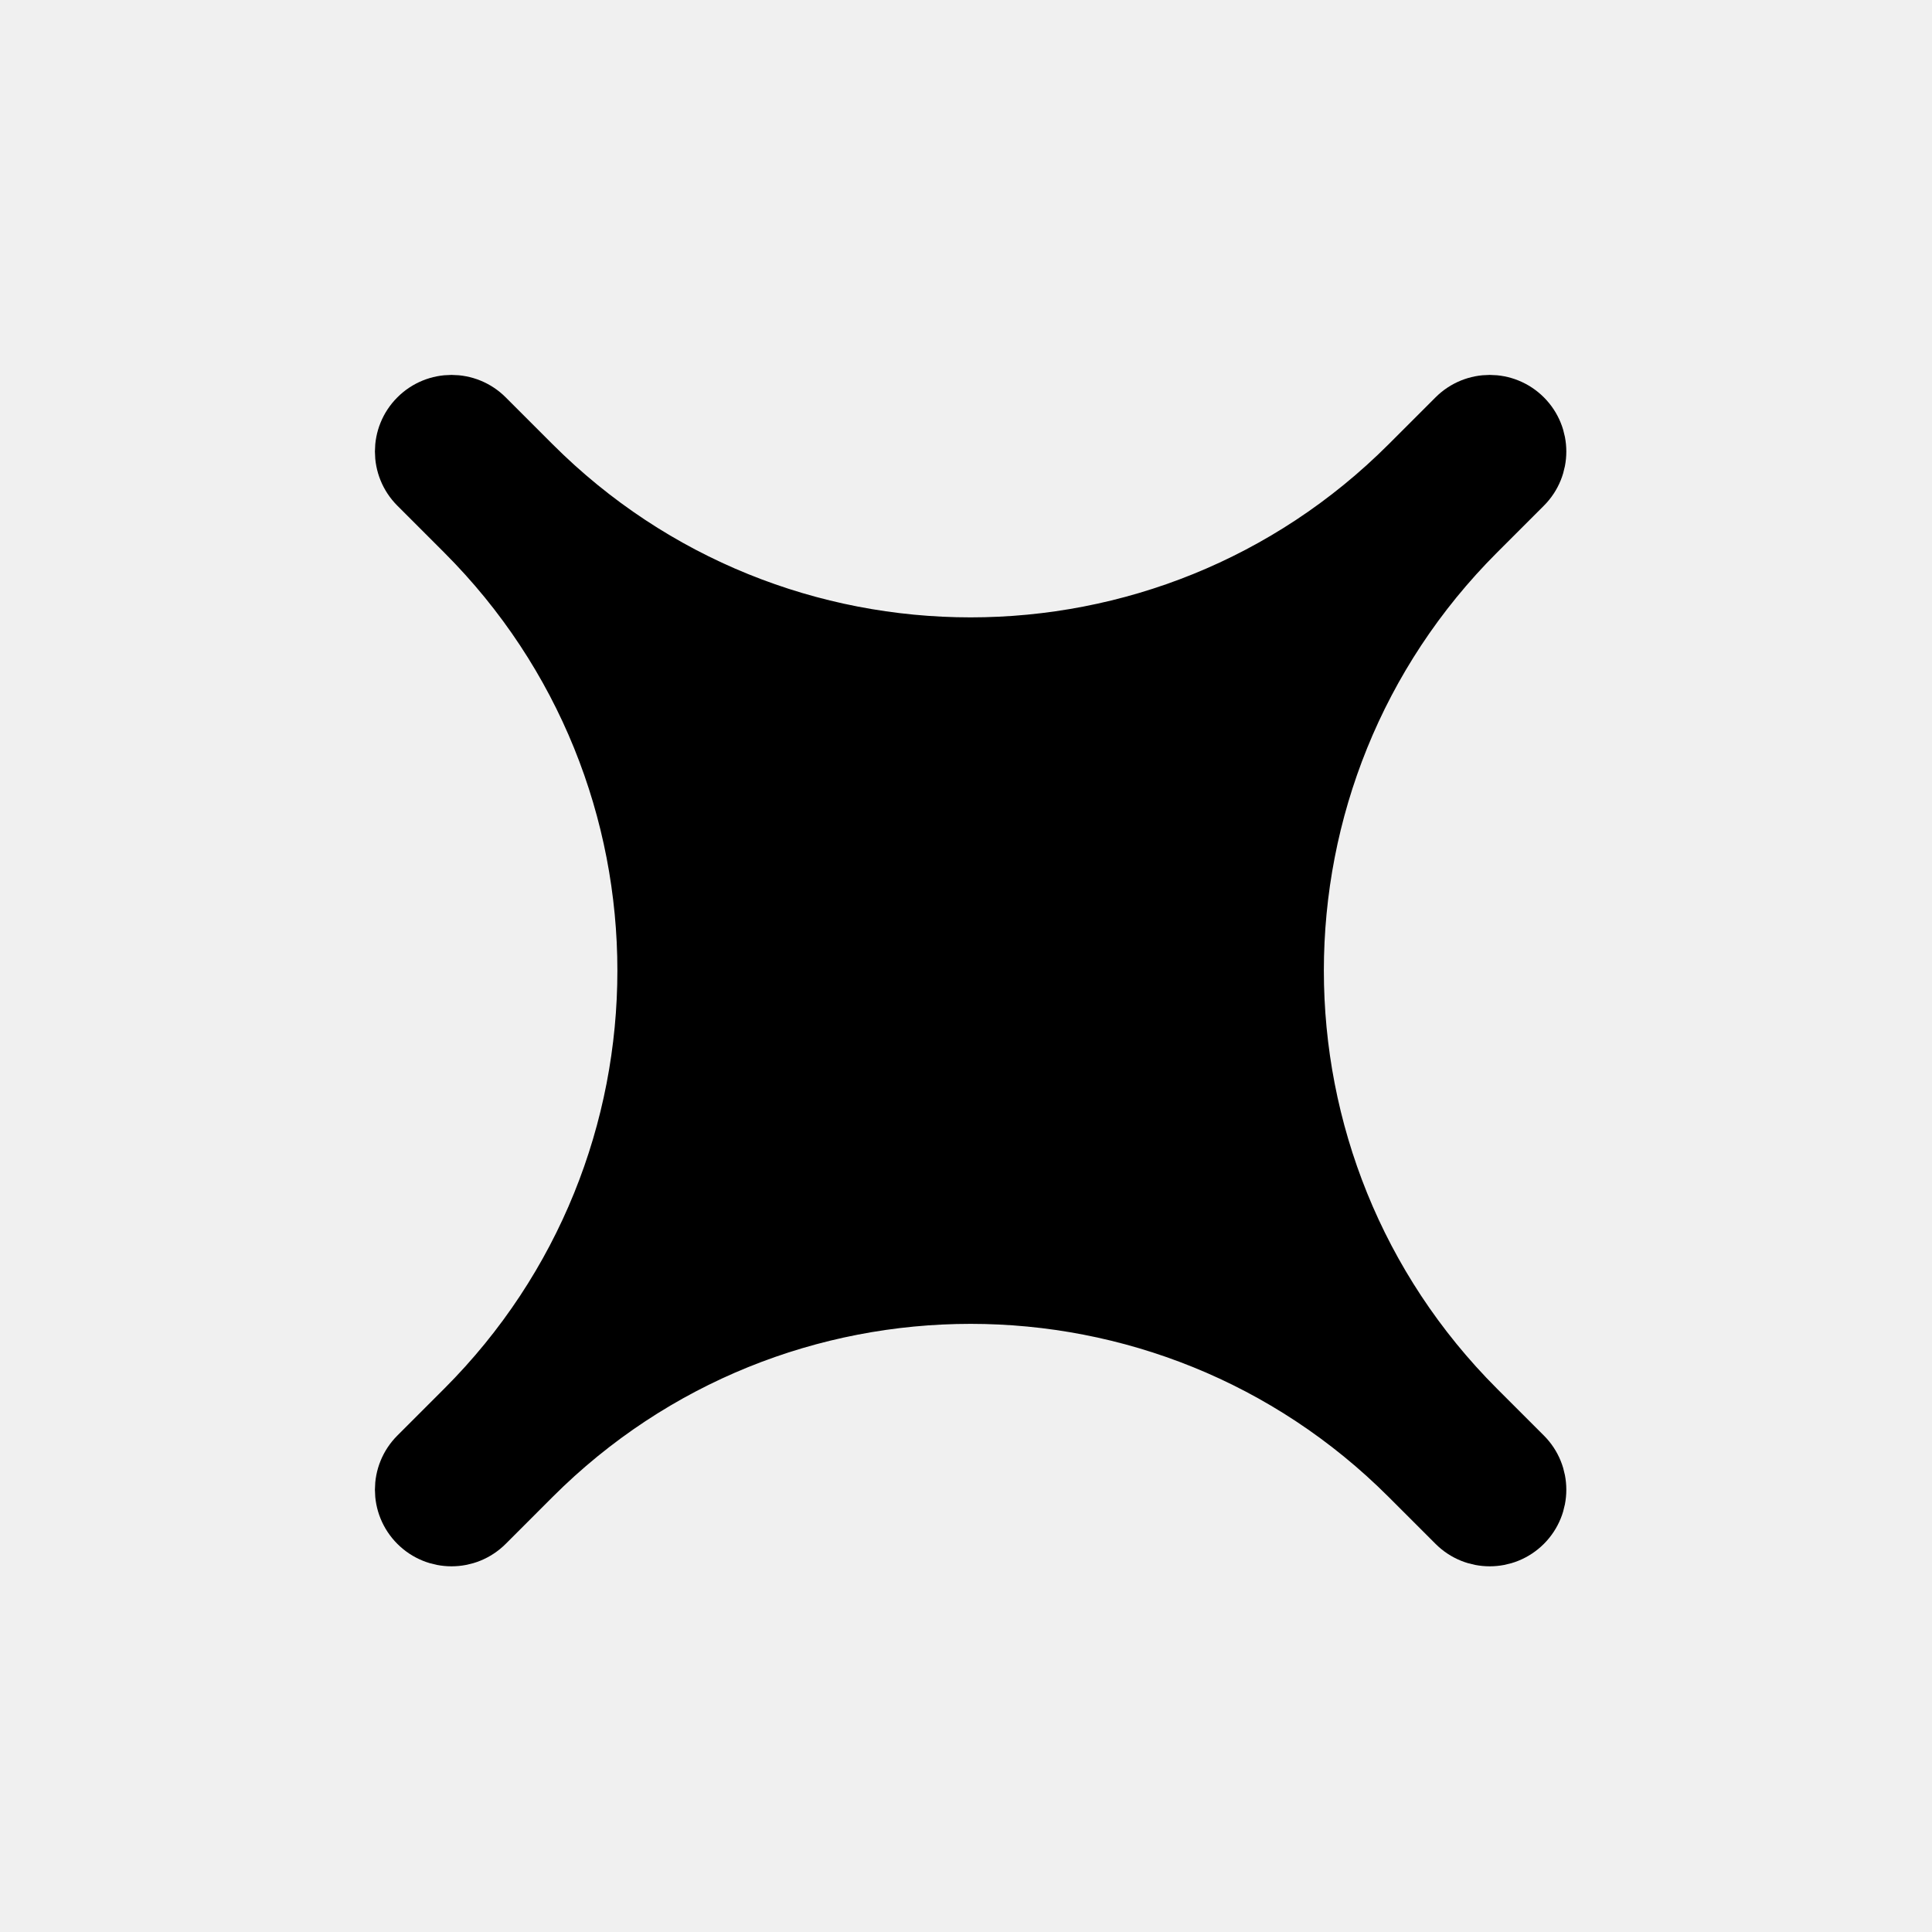
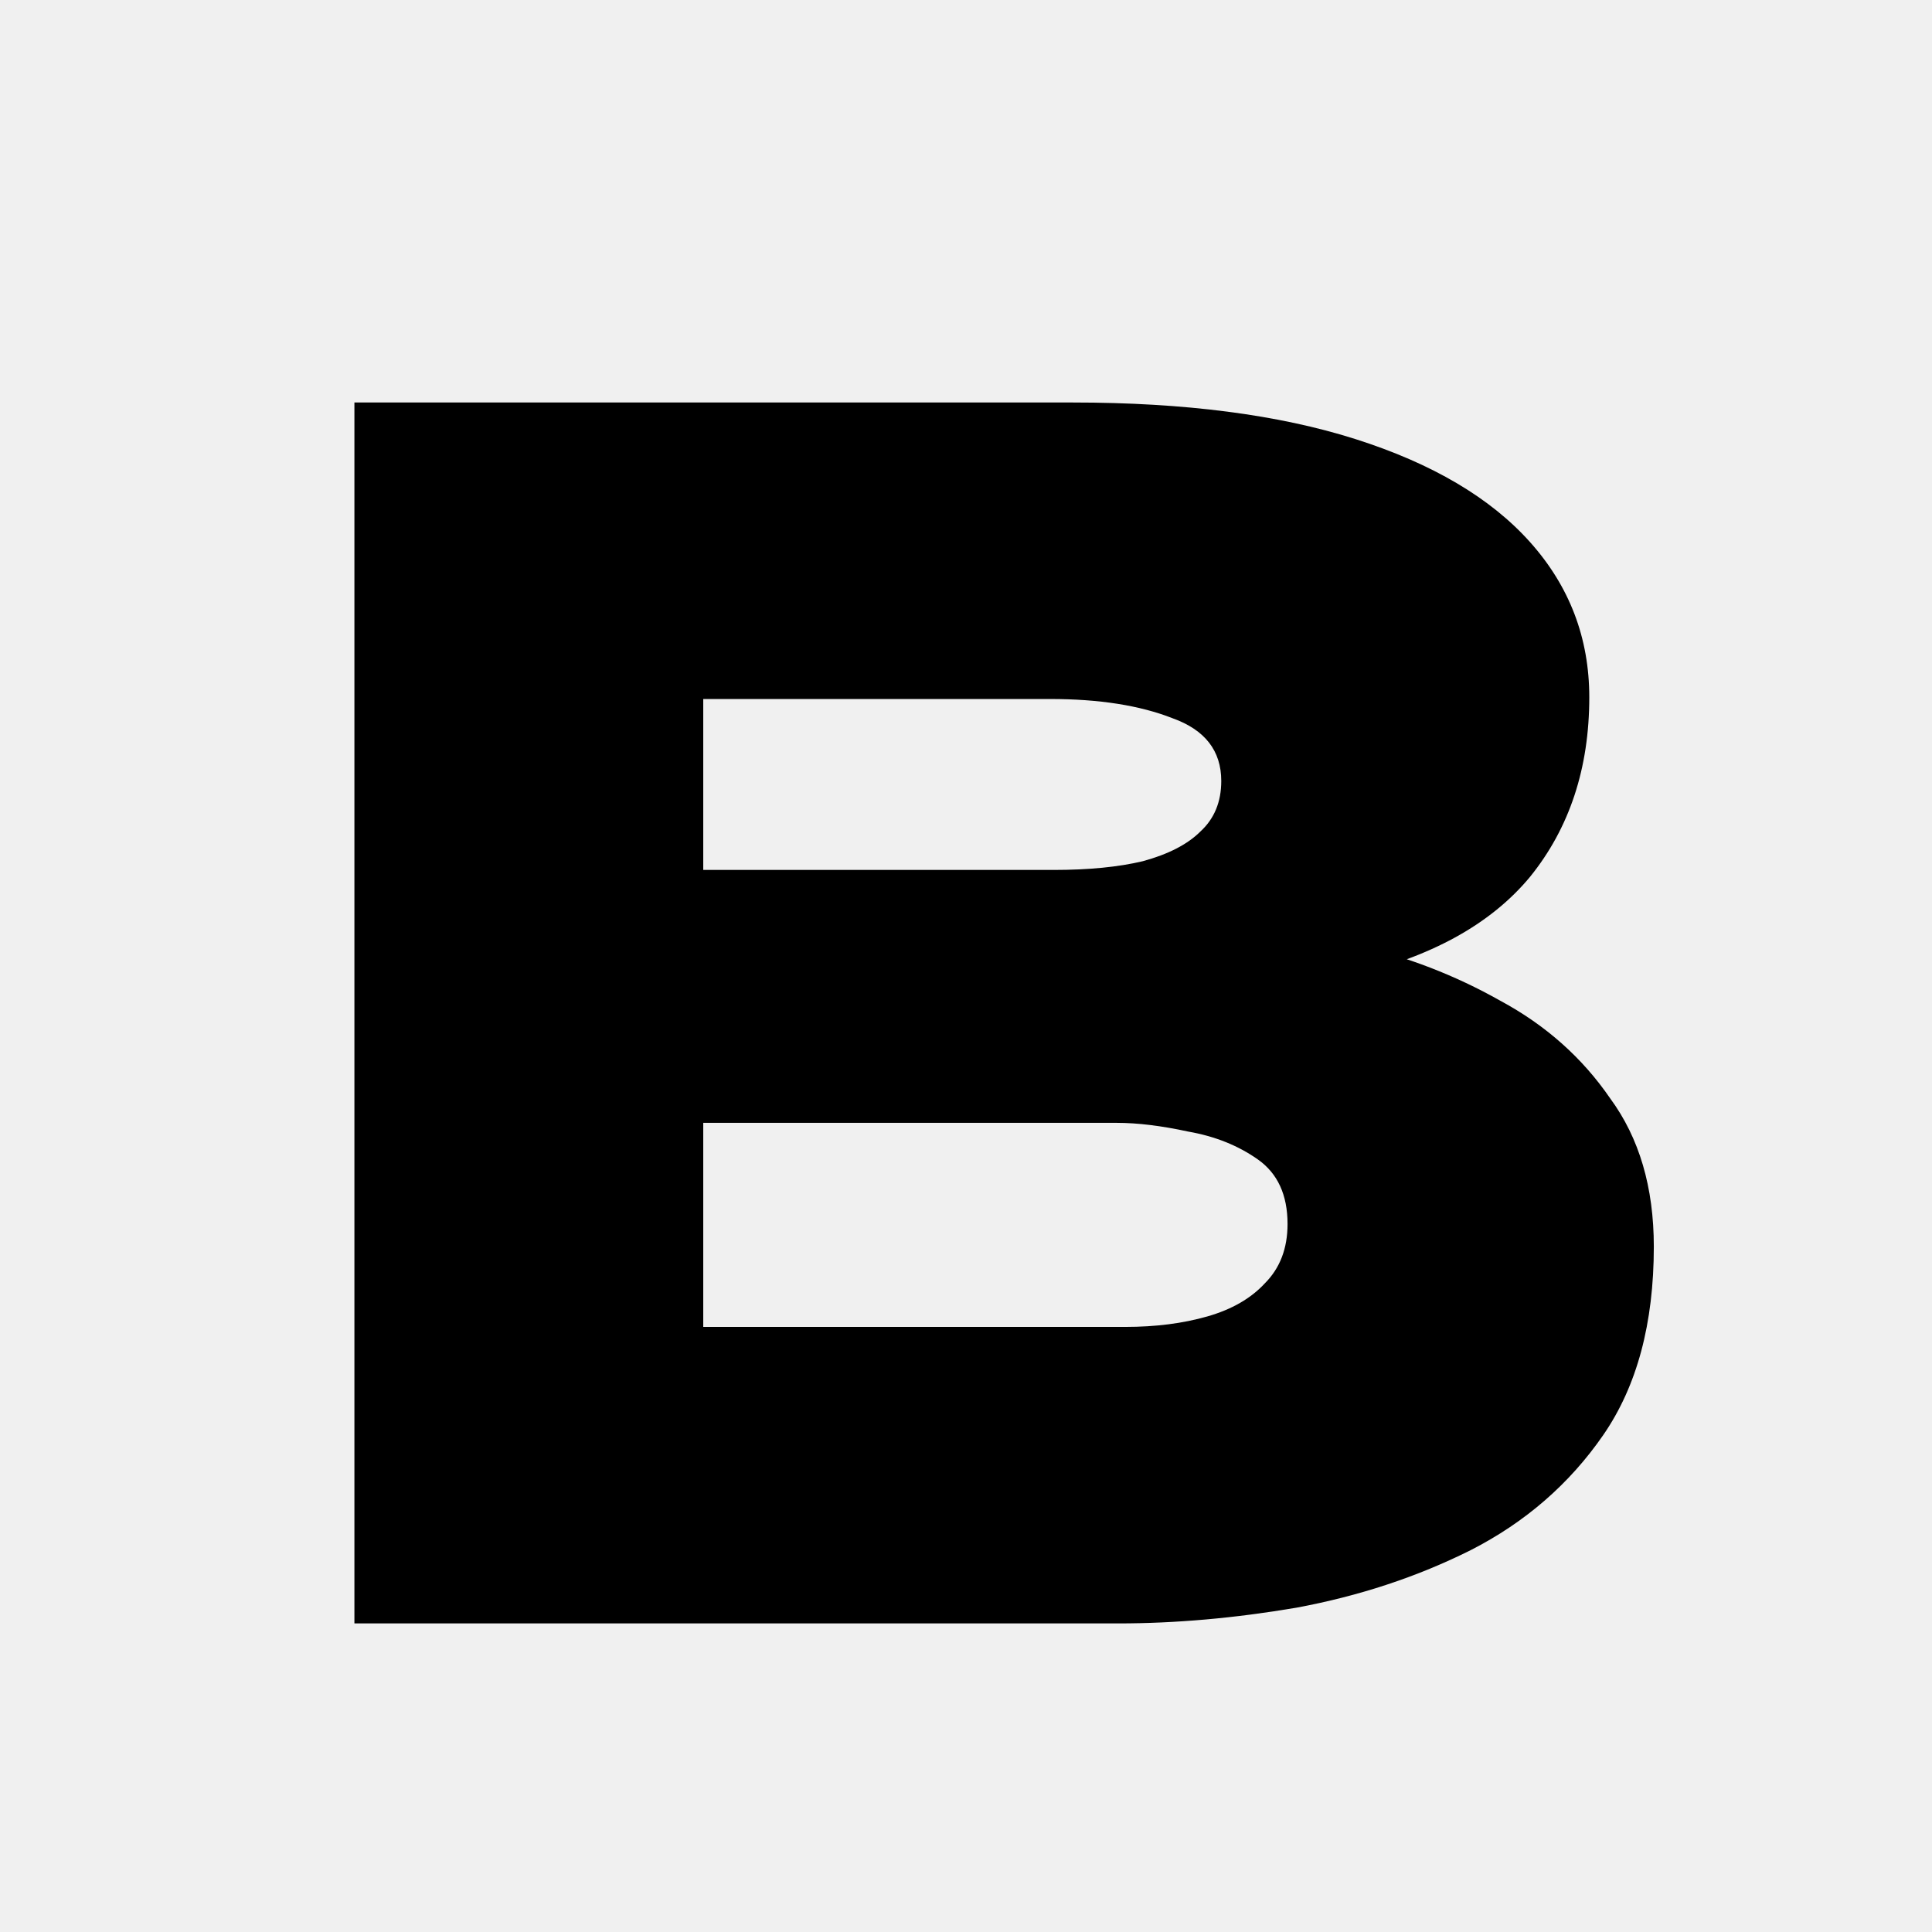
<svg xmlns="http://www.w3.org/2000/svg" width="144" height="144" viewBox="0 0 144 144" fill="none">
-   <g clip-path="url(#clip0_510_6)">
-     <path d="M108.411 31.031L104.919 34.523C86.928 52.513 57.76 52.513 39.77 34.523L36.278 31.031C34.829 29.582 32.48 29.582 31.031 31.031C29.582 32.48 29.582 34.829 31.031 36.277L34.523 39.77C52.514 57.76 52.514 86.928 34.523 104.919L31.031 108.411C29.582 109.86 29.582 112.209 31.031 113.657C32.48 115.106 34.829 115.106 36.278 113.657L39.77 110.165C57.76 92.175 86.928 92.175 104.919 110.165L108.411 113.657C109.86 115.106 112.209 115.106 113.658 113.657C115.106 112.209 115.106 109.86 113.658 108.411L110.165 104.919C92.175 86.928 92.175 57.76 110.165 39.77L113.658 36.277C115.106 34.829 115.106 32.48 113.658 31.031C112.209 29.582 109.86 29.582 108.411 31.031Z" fill="black" stroke="black" stroke-width="4" />
+   <g clip-path="url(#clip0_113_8)">
+     <path d="M26.416 121V30H79.976C88.296 30 95.316 30.91 101.036 32.73C106.756 34.55 111.089 37.107 114.036 40.4C116.982 43.693 118.456 47.55 118.456 51.97C118.456 57.257 116.982 61.72 114.036 65.36C111.089 68.913 106.582 71.383 100.516 72.77L101.036 70.43C104.849 71.297 108.446 72.683 111.826 74.59C115.206 76.41 117.936 78.837 120.016 81.87C122.182 84.817 123.266 88.5 123.266 92.92C123.266 98.64 122.009 103.32 119.496 106.96C116.982 110.6 113.689 113.46 109.616 115.54C105.629 117.533 101.296 118.963 96.616 119.83C92.022 120.61 87.602 121 83.356 121H26.416ZM52.416 98.9H83.876C86.129 98.9 88.166 98.64 89.986 98.12C91.806 97.6 93.236 96.777 94.276 95.65C95.402 94.523 95.966 93.05 95.966 91.23C95.966 89.063 95.229 87.46 93.756 86.42C92.282 85.38 90.549 84.687 88.556 84.34C86.562 83.907 84.786 83.69 83.226 83.69H52.416V98.9ZM52.416 64.84H78.546C81.146 64.84 83.356 64.623 85.176 64.19C87.082 63.67 88.512 62.933 89.466 61.98C90.506 61.027 91.026 59.77 91.026 58.21C91.026 55.957 89.812 54.397 87.386 53.53C84.959 52.577 81.926 52.1 78.286 52.1H52.416V64.84Z" fill="black" />
  </g>
  <defs>
-     <clipPath id="clip0_510_6">
+     <clipPath id="clip0_113_8">
      <rect width="144" height="144" fill="white" />
    </clipPath>
  </defs>
</svg>
